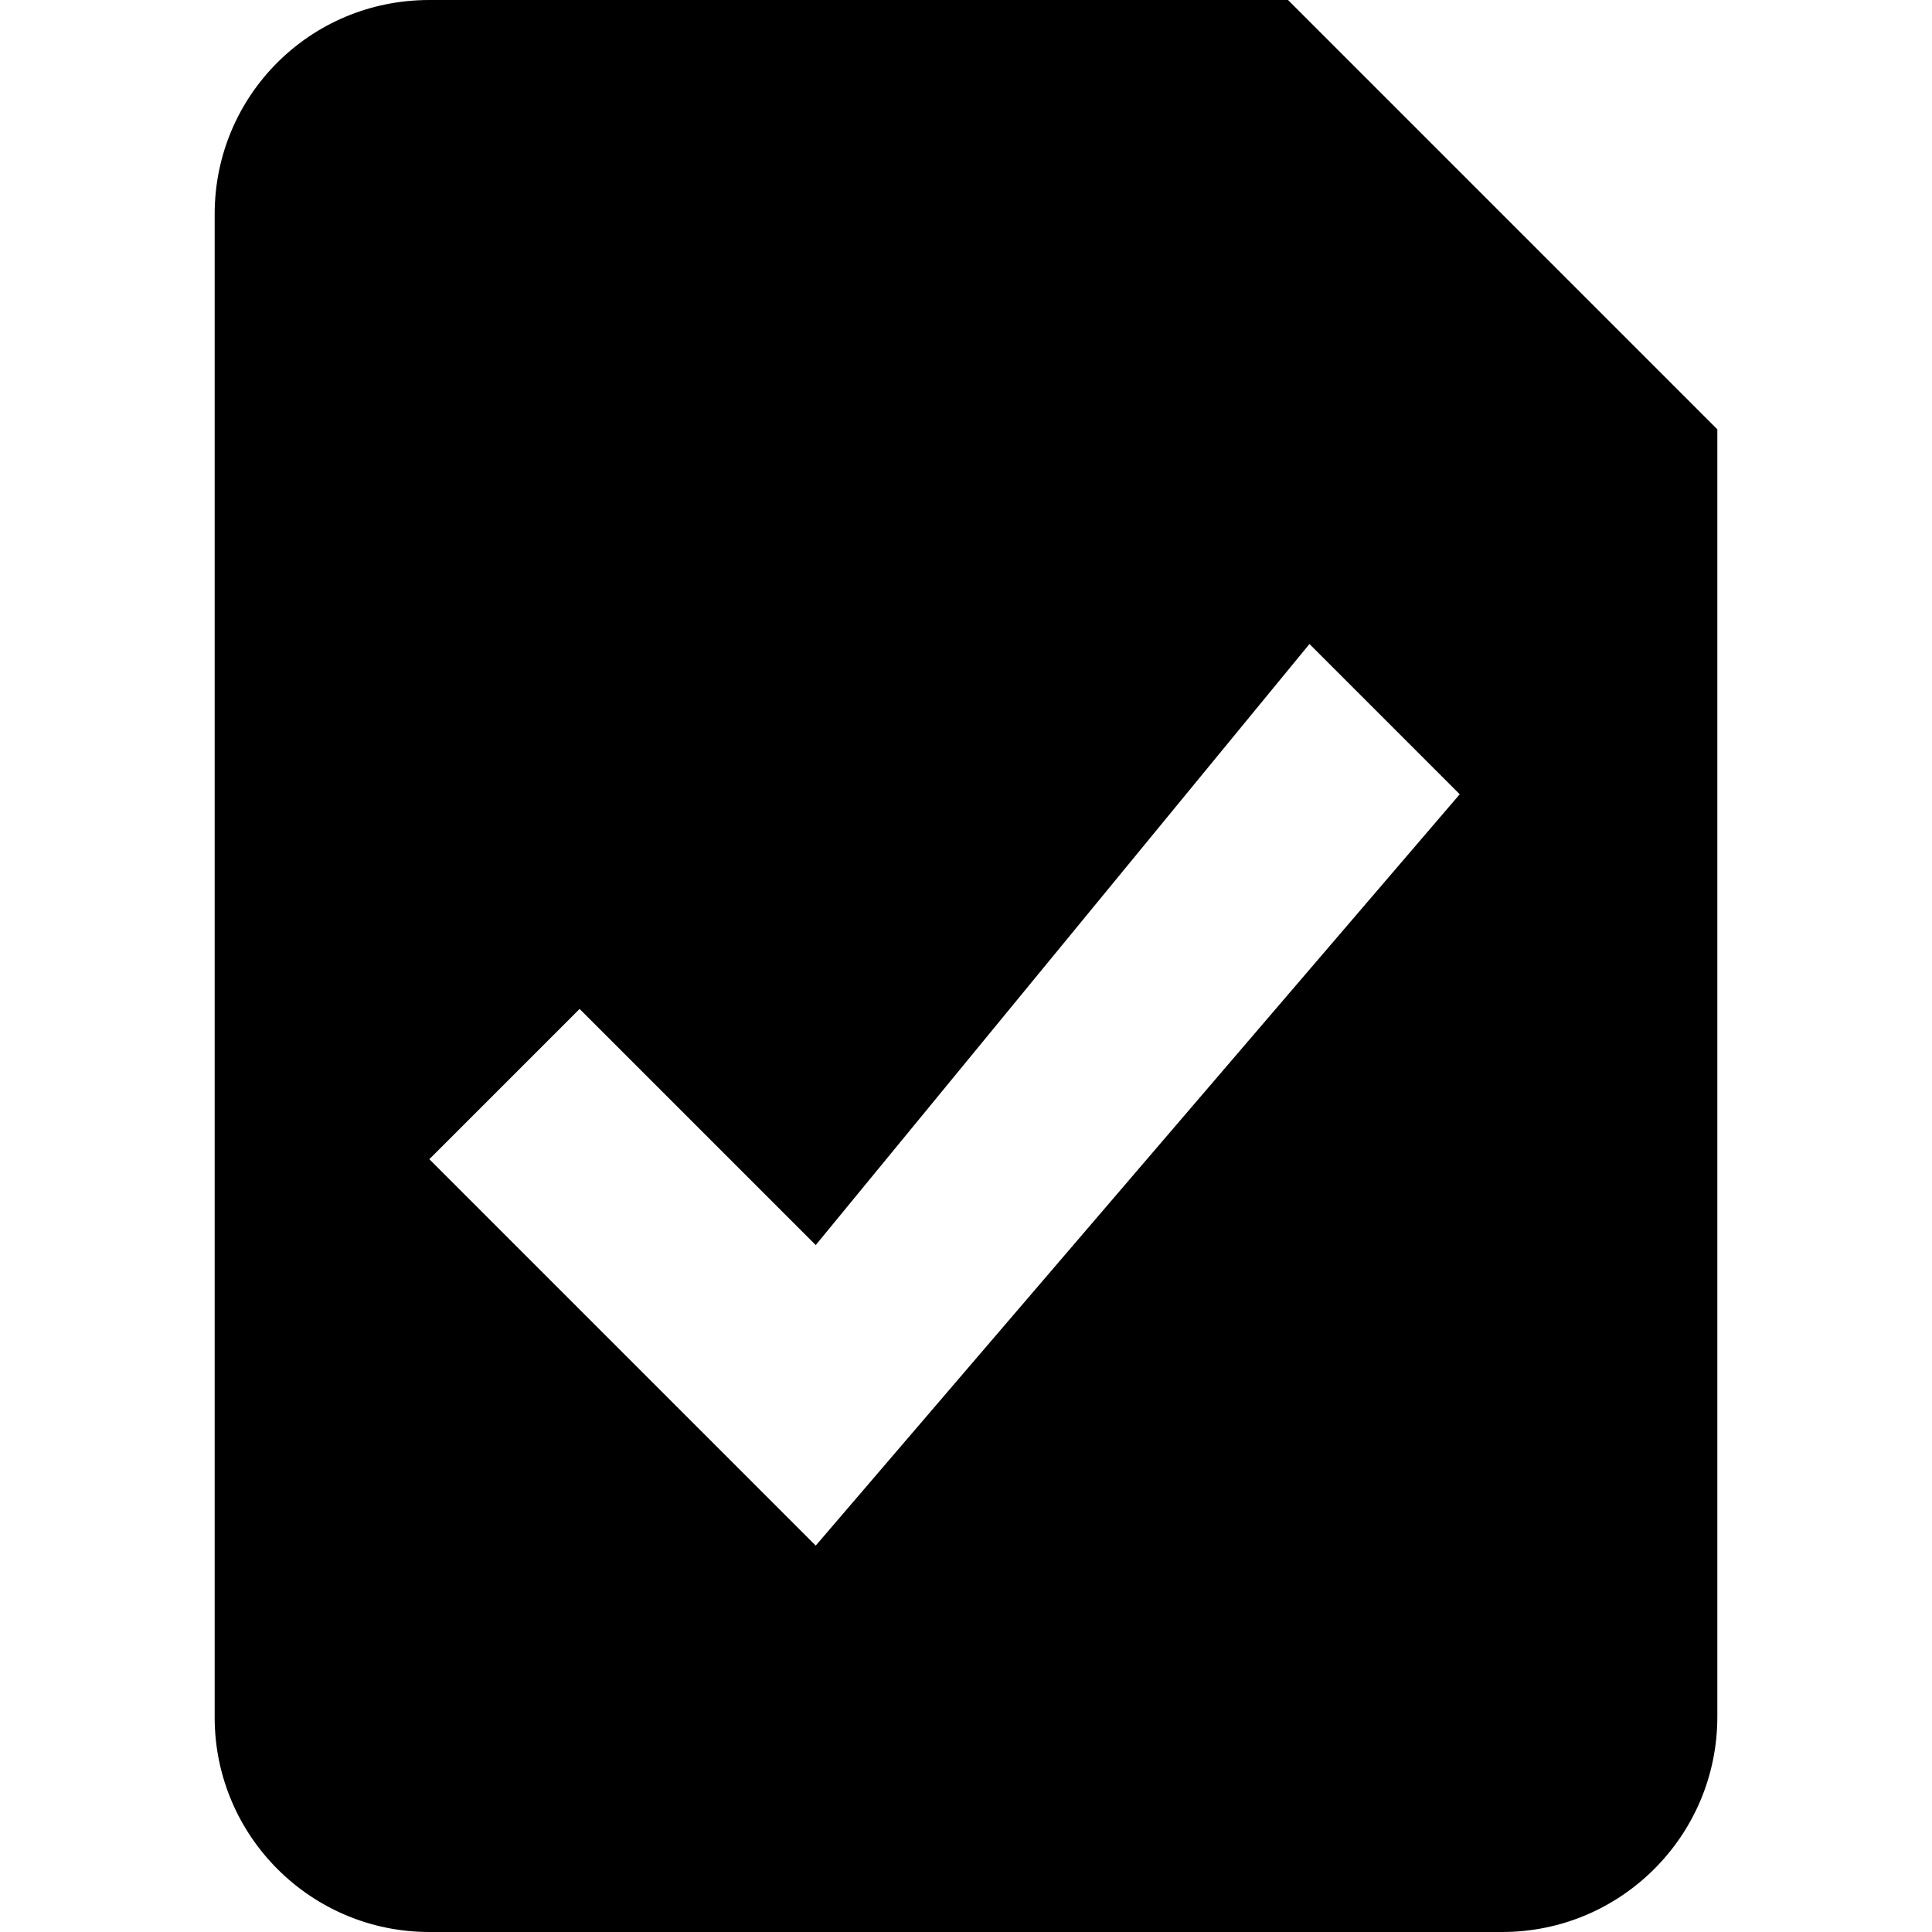
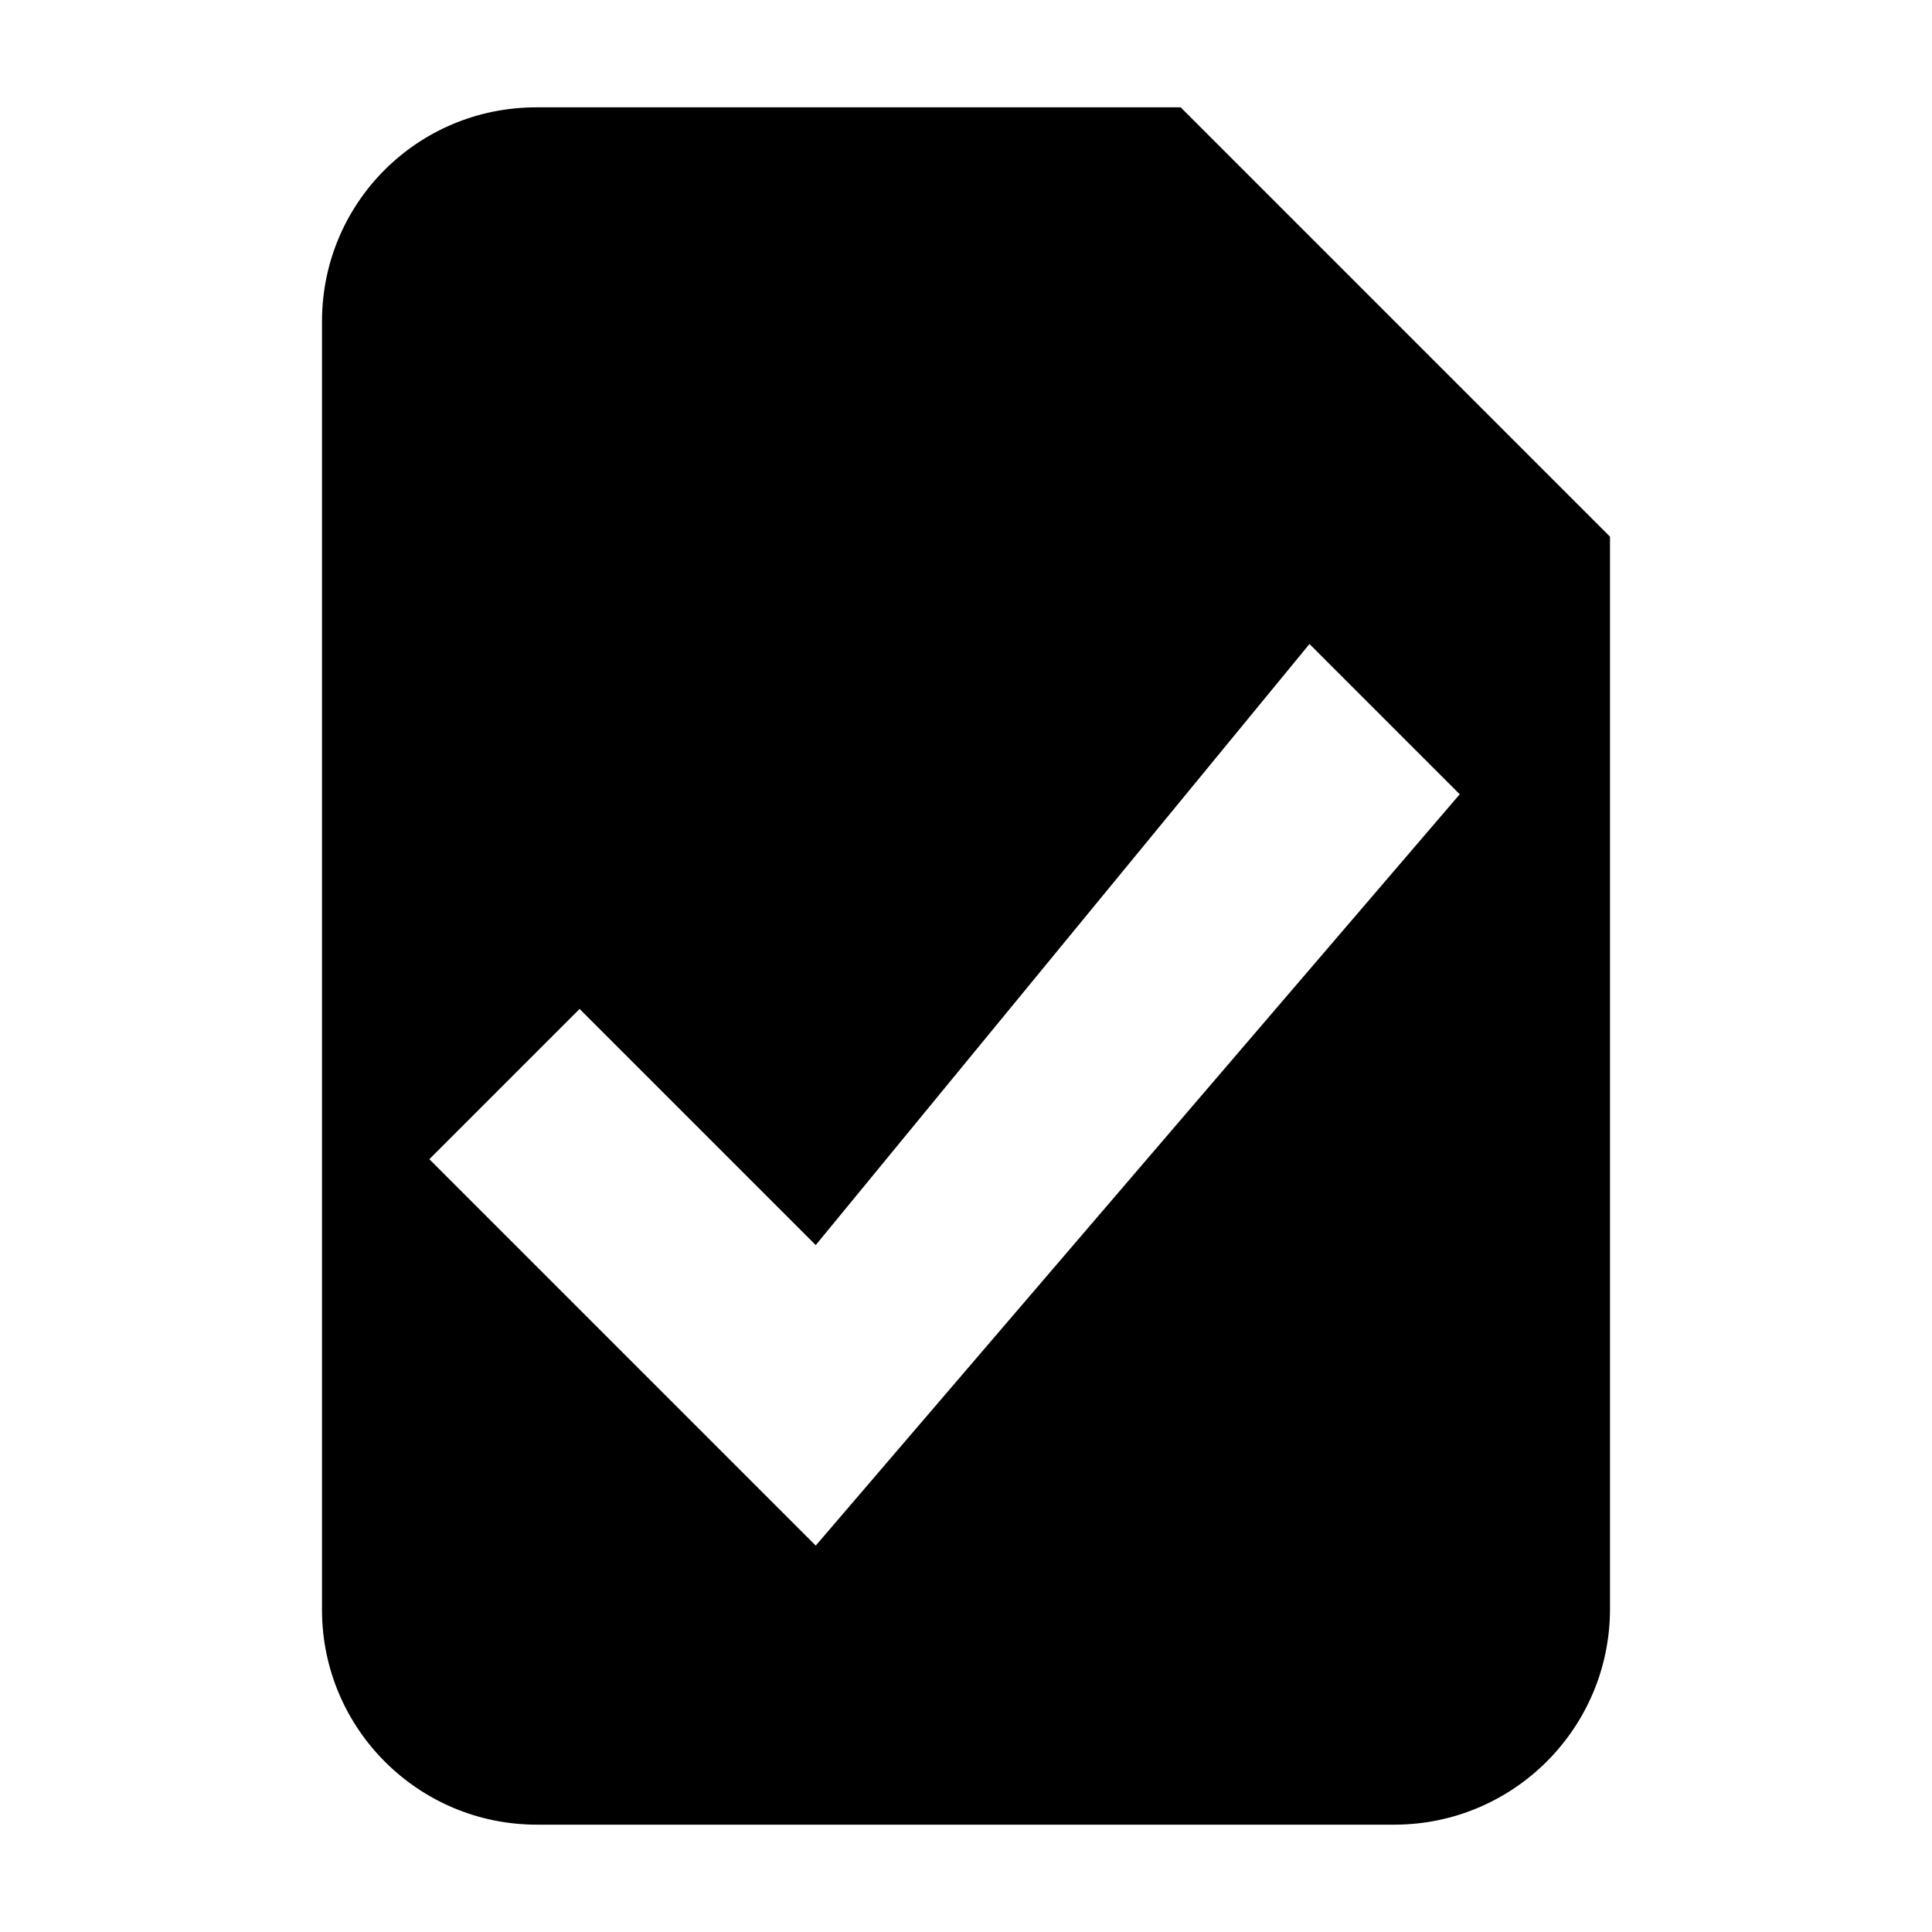
<svg role="icon" class="svg-icon" width="18" height="18" viewBox="0 0 18 18">
-   <path d="M2 1.995C2 .893 2.887 0 4 0h8l4 4v11.994A2.005 2.005 0 0 1 13.994 18H4.006A2 2 0 0 1 2 16.005V1.995zM7.6 11.6L5.4 9.4 4 10.8l3.6 3.6 6-7L12.2 6l-4.6 5.6z" />
+   <path d="M3 2.994C3 1.893 3.887 1 4.998 1H11l4 4v9.991A2.01 2.01 0 0 1 12.991 17H5.01A2.002 2.002 0 0 1 3 15.006V2.994zM7.6 11.6L5.4 9.4 4 10.8l3.6 3.6 6-7L12.2 6l-4.6 5.6z" />
</svg>
